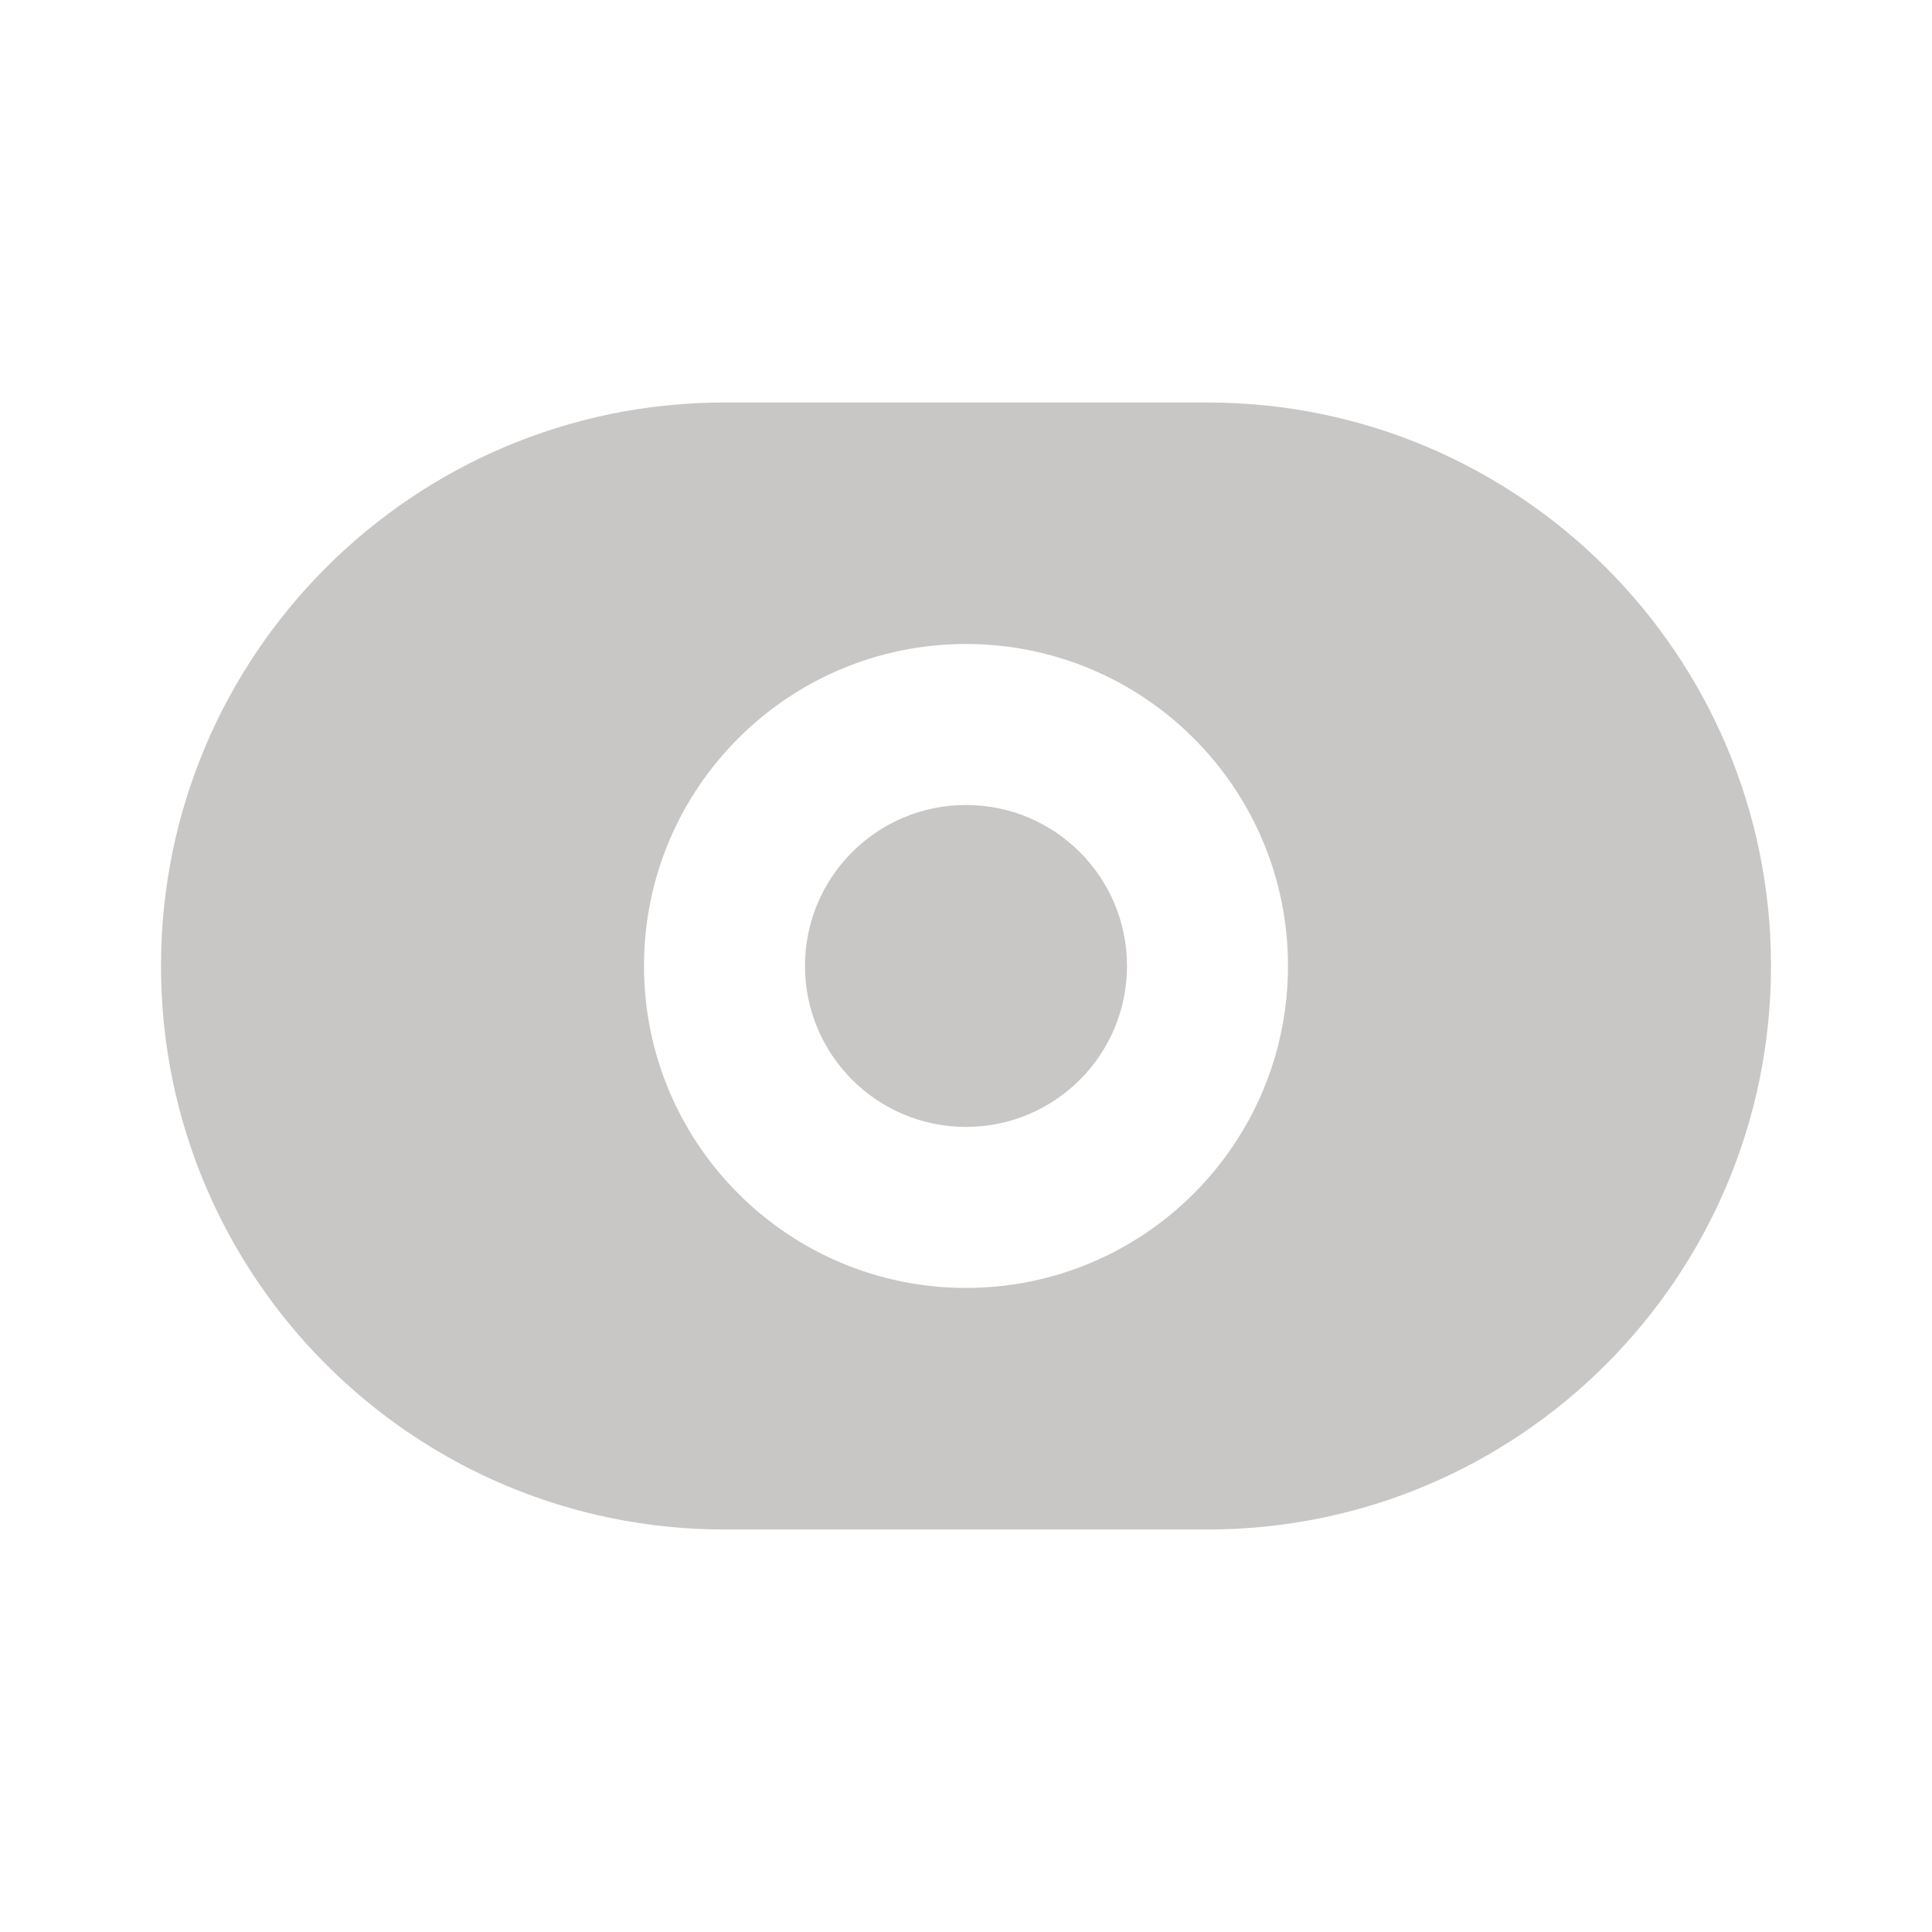
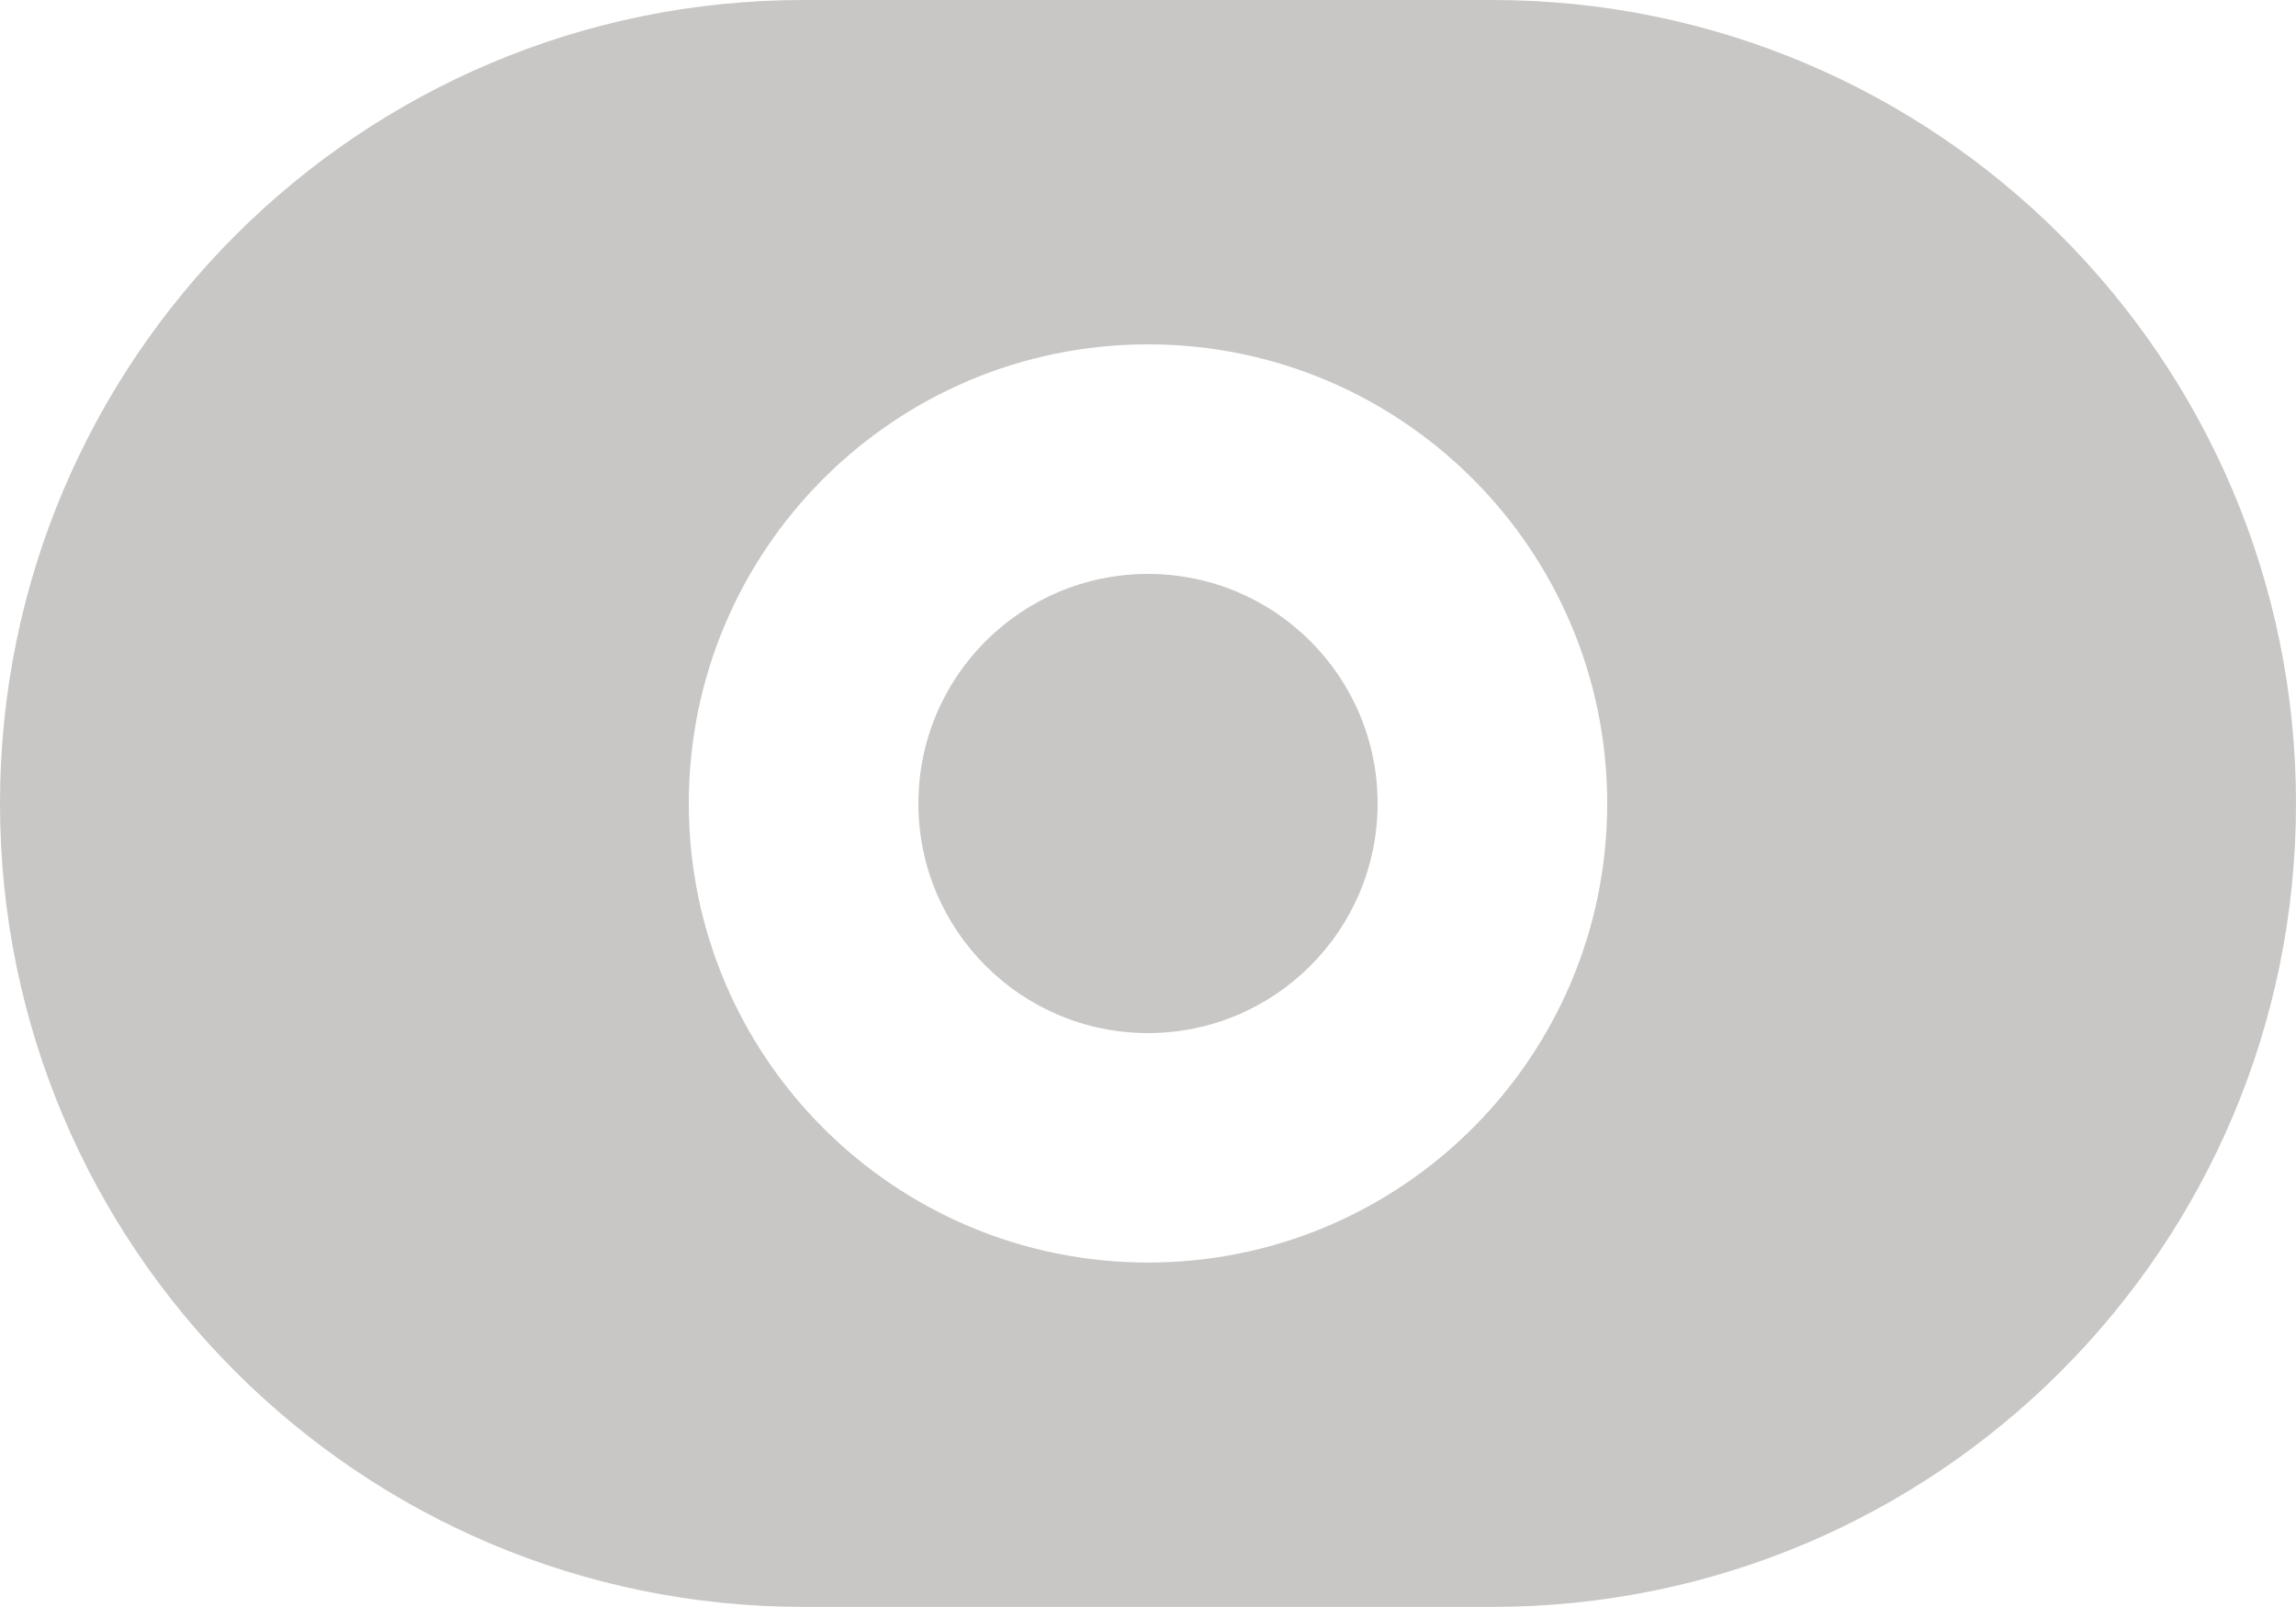
- <svg xmlns="http://www.w3.org/2000/svg" width="24" height="24" viewBox="0 0 24 24" fill="none">
-   <path d="M10 11.999C10 10.895 10.895 10 12 10C13.105 10 14 10.895 14 11.999C14 13.104 13.105 13.999 12 13.999C10.895 13.999 10 13.104 10 11.999Z" fill="#C9C7C5" />
-   <path fill-rule="evenodd" clip-rule="evenodd" d="M2 11.999C2 8.134 5.134 5 9 5H15C18.866 5 22 8.134 22 11.999C22 15.866 18.866 19 15 19H9C5.134 19 2 15.866 2 11.999ZM12 8C9.791 8 8 9.79 8 11.999C8 14.209 9.791 15.999 12 15.999C14.209 15.999 16 14.209 16 11.999C16 9.79 14.209 8 12 8Z" fill="#C9C7C5" />
+ <svg xmlns="http://www.w3.org/2000/svg" width="20" height="14" viewBox="0 0 20 14" fill="none">
+   <path d="M8 7C8 5.895 8.895 5 10 5C11.105 5 12 5.895 12 7C12 8.104 11.105 9 10 9C8.895 9 8 8.104 8 7Z" fill="#C9C7C5" />
+   <path fill-rule="evenodd" clip-rule="evenodd" d="M0 7C0 3.134 3.134 -0 7 -0H13C16.866 -0 20 3.134 20 7C20 10.866 16.866 13.999 13 13.999H7C3.134 13.999 0 10.866 0 7ZM10 3C7.791 3 6 4.79 6 7C6 9.209 7.791 10.999 10 10.999C12.209 10.999 14 9.209 14 7C14 4.79 12.209 3 10 3Z" fill="#C9C7C5" />
</svg>
